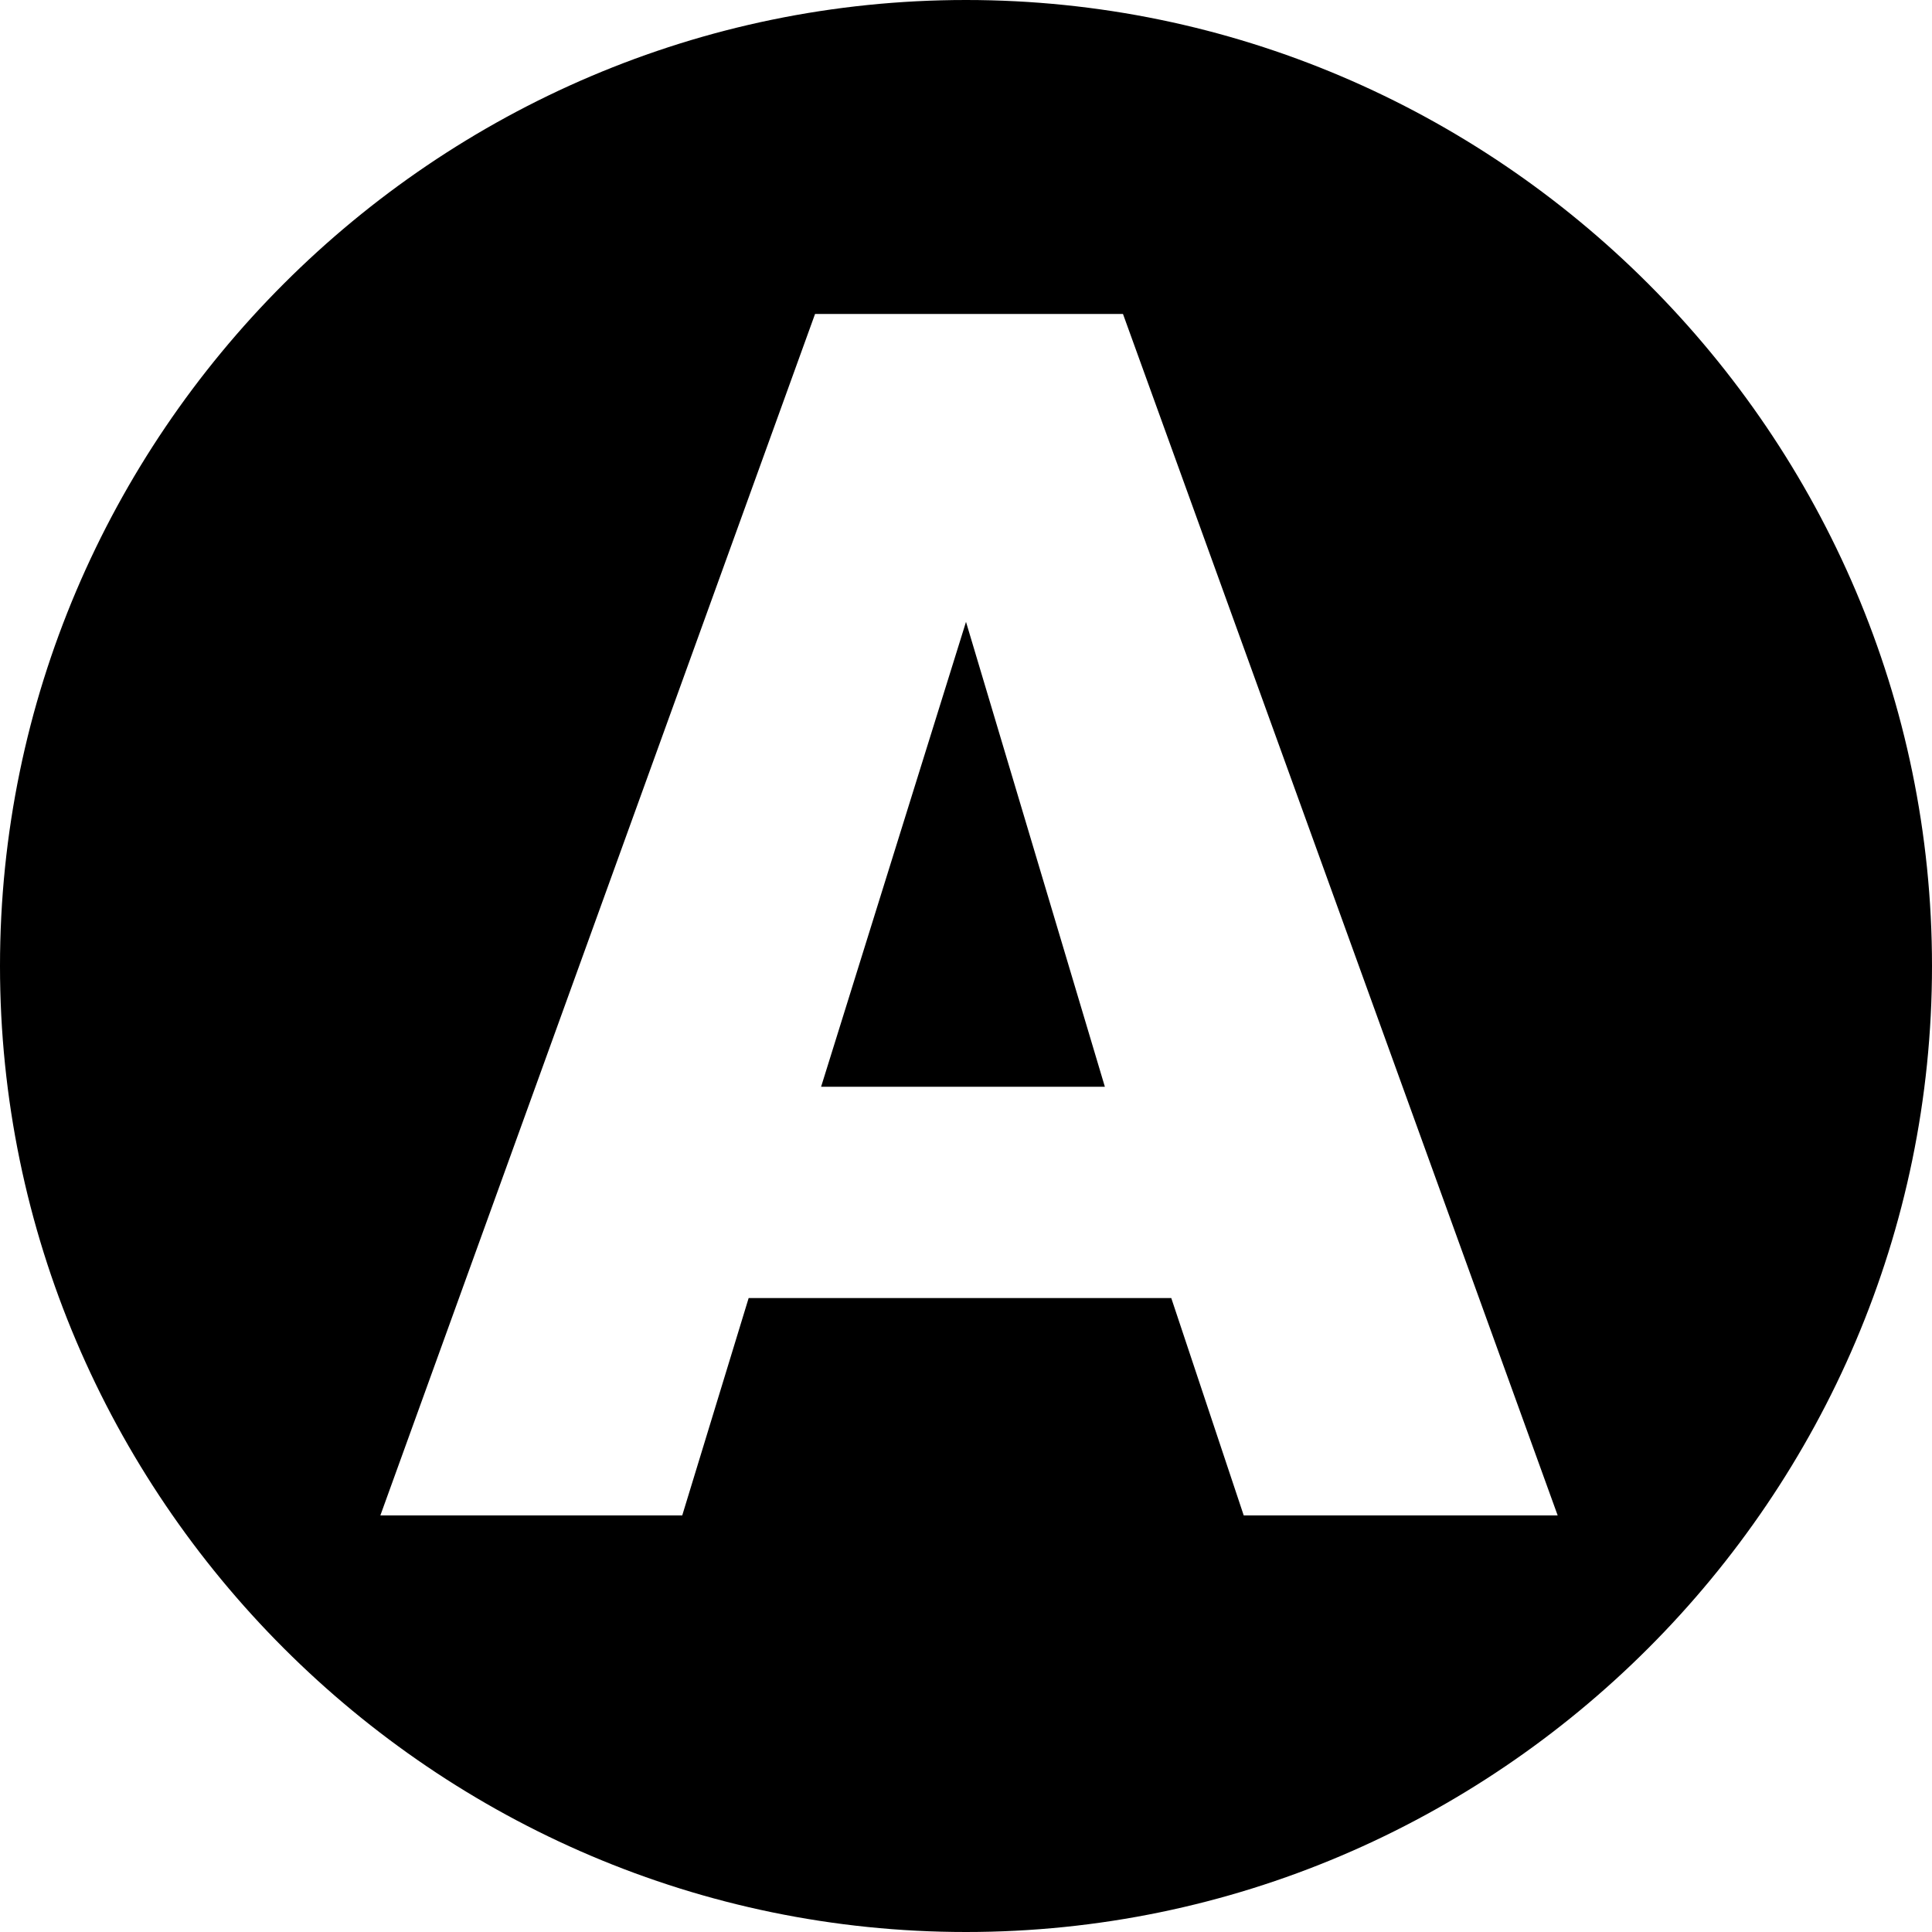
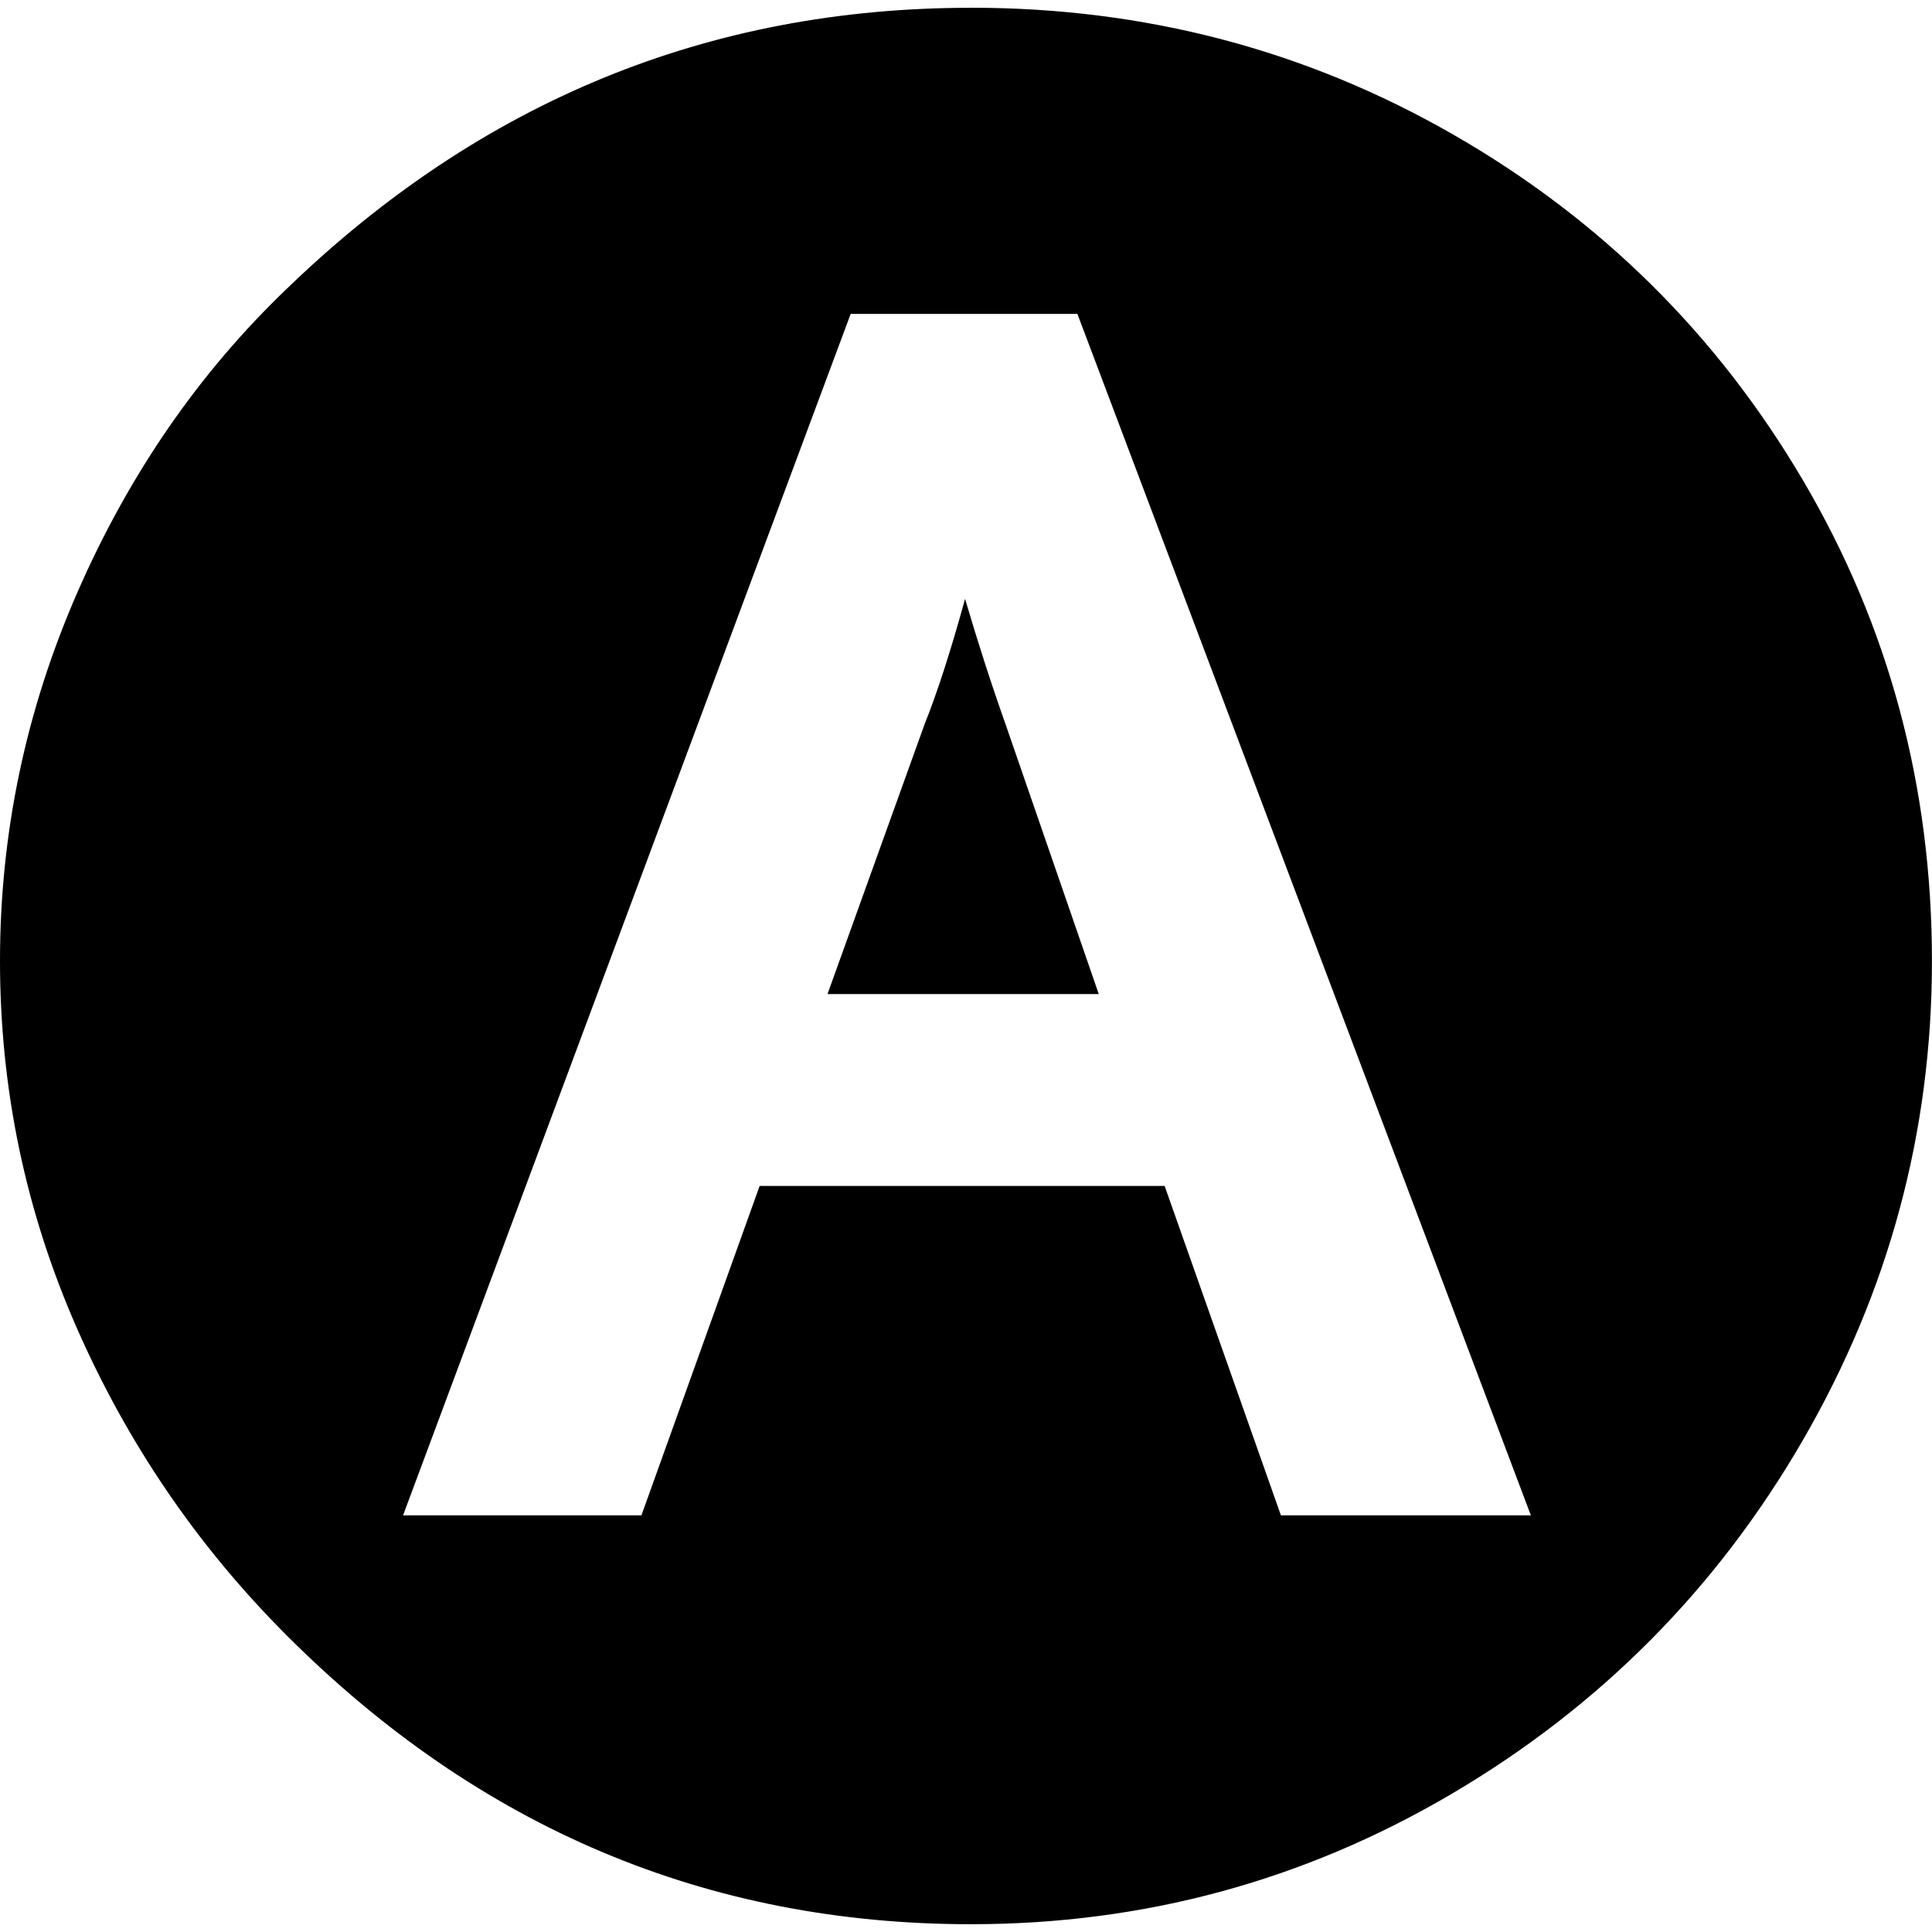
- <svg xmlns="http://www.w3.org/2000/svg" version="1.1" id="Layer_1" x="0px" y="0px" width="32px" height="32px" viewBox="0 0 32 32" style="enable-background:new 0 0 32 32;" xml:space="preserve">
-   <path d="M16,10.3l2.3,7.7h-4.7L16,10.3z M32,16c0,8.8-7.2,16-16,16S0,24.8,0,16S7.2,0,16,0S32,7.2,32,16z M25.8,25.1L18.6,5.2h-5.1  L6.3,25.1h5l1.1-3.6h7l1.2,3.6H25.8z" />
+ <svg xmlns="http://www.w3.org/2000/svg" version="1.1" width="32" height="32" viewBox="0 0 32 32">
+   <path d="M15.984 9.918q0.321 1.091 0.674 2.086l1.541 4.461h-4.493l1.605-4.461q0.321-0.802 0.674-2.086zM16.080 0.128q4.333 0 7.992 2.102t5.793 5.729 2.134 7.96q0 4.237-2.134 7.928t-5.809 5.858-7.976 2.166q-6.548 0-11.33-4.782-2.215-2.215-3.482-5.103t-1.268-6.066 1.284-6.114 3.466-5.023q4.814-4.654 11.33-4.654zM21.216 25.099h4.14l-7.511-19.9h-3.755l-7.414 19.9h3.948l1.958-5.456h6.708z" />
</svg>
